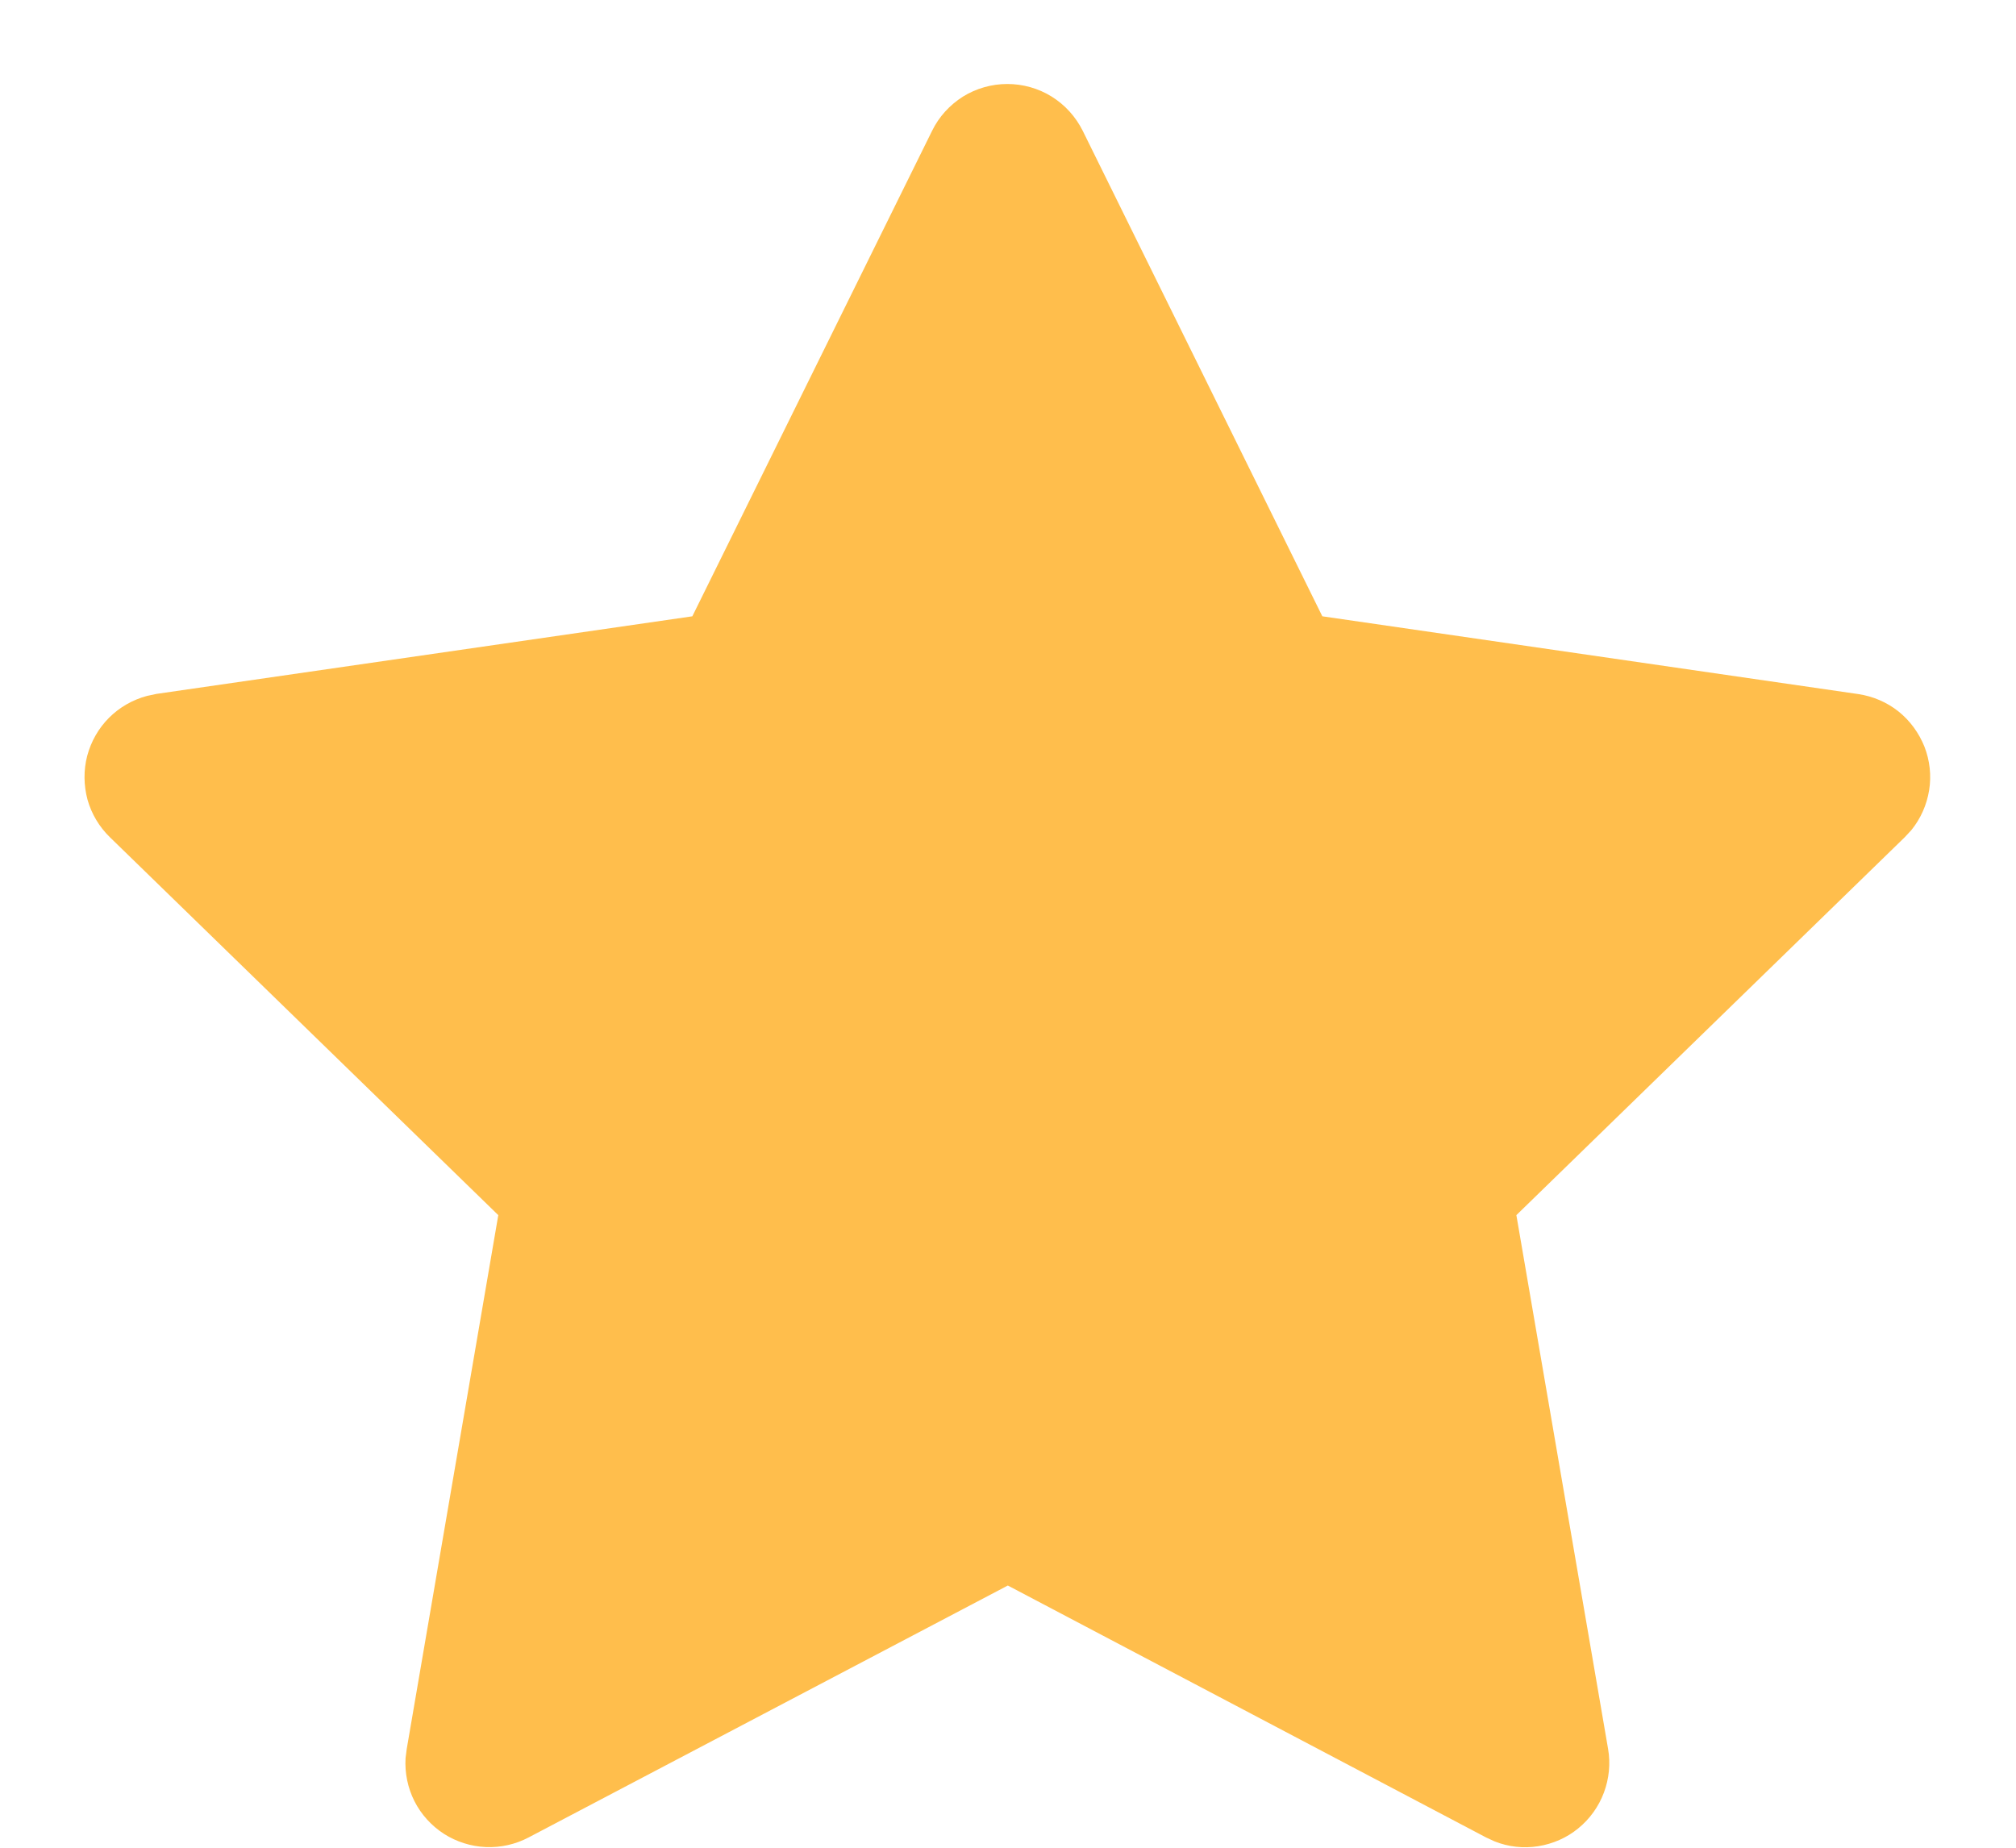
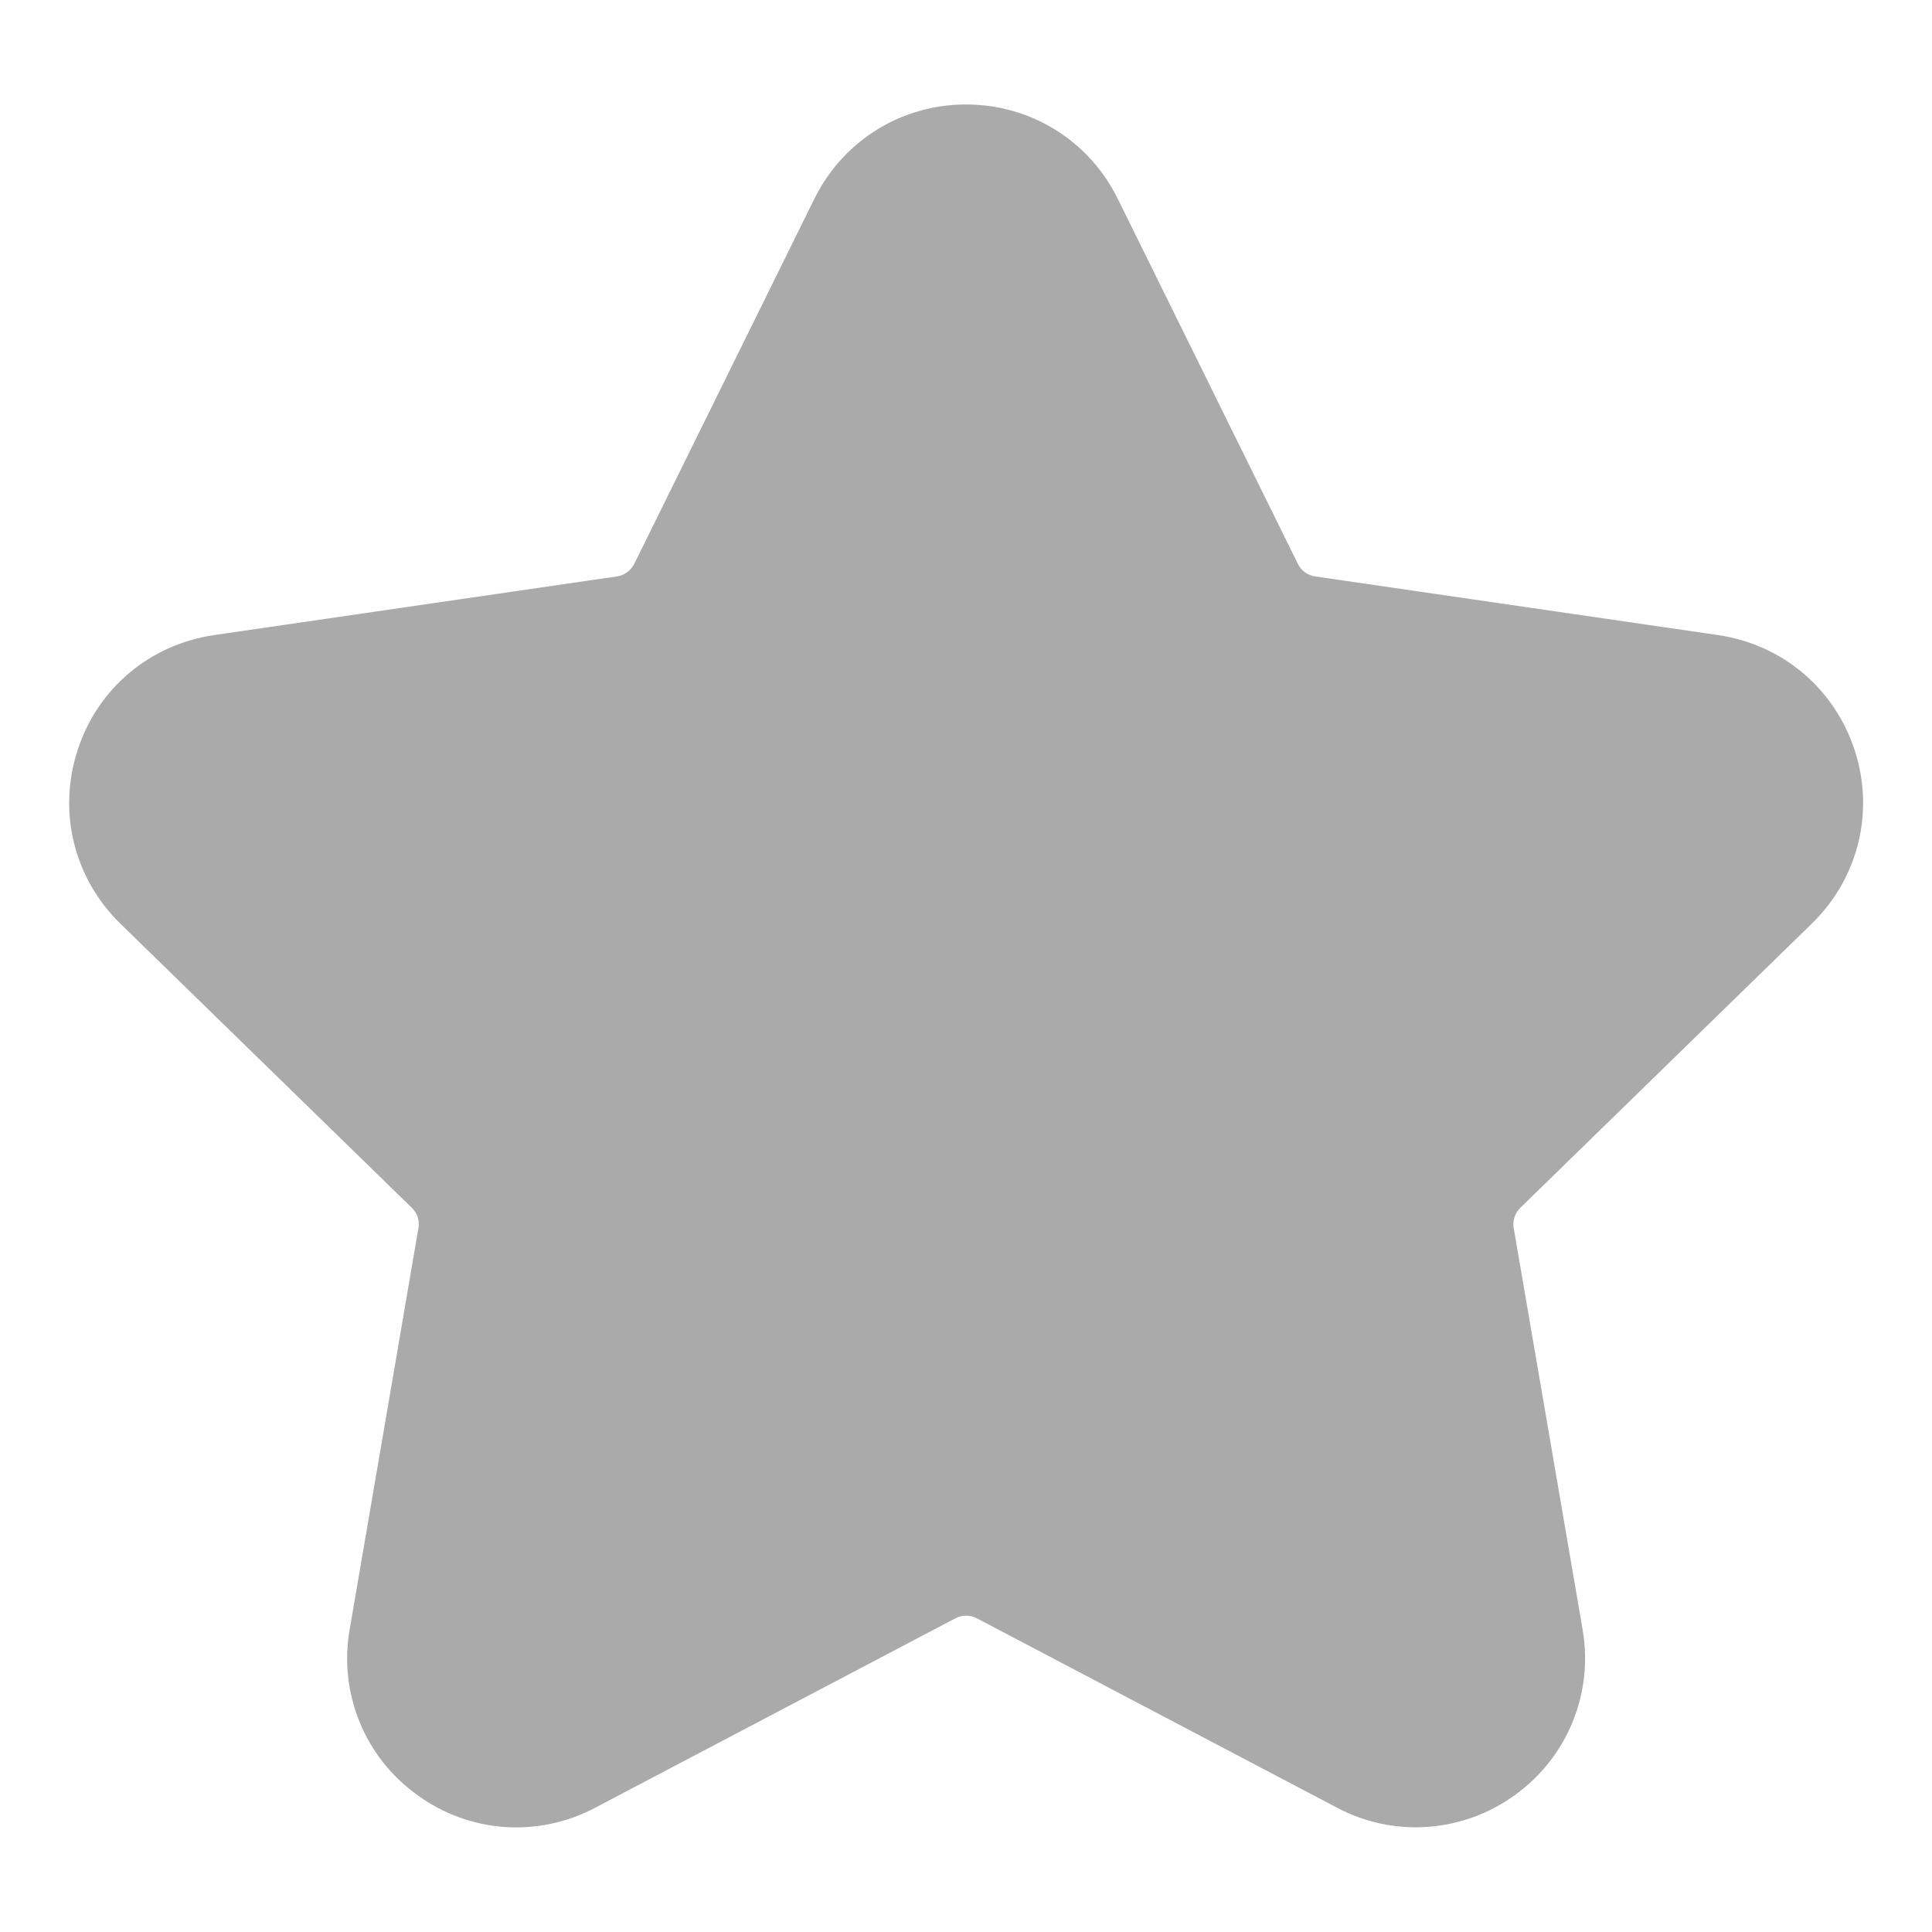
- <svg xmlns="http://www.w3.org/2000/svg" width="12" height="11" viewBox="0 0 12 11" fill="none">
-   <path d="M4.121 3.669L0.931 4.131L0.875 4.143C0.789 4.166 0.711 4.211 0.649 4.273C0.586 4.336 0.542 4.414 0.519 4.5C0.497 4.585 0.498 4.675 0.521 4.761C0.545 4.846 0.591 4.923 0.655 4.985L2.966 7.234L2.421 10.412L2.414 10.467C2.409 10.555 2.427 10.644 2.467 10.723C2.507 10.802 2.568 10.869 2.642 10.917C2.717 10.965 2.803 10.992 2.891 10.996C2.98 11 3.068 10.98 3.146 10.939L5.999 9.439L8.846 10.939L8.896 10.962C8.978 10.995 9.068 11.005 9.156 10.991C9.243 10.977 9.326 10.941 9.394 10.885C9.463 10.829 9.516 10.755 9.547 10.672C9.578 10.589 9.587 10.499 9.572 10.412L9.026 7.234L11.338 4.984L11.377 4.942C11.433 4.873 11.469 4.791 11.483 4.704C11.497 4.617 11.487 4.527 11.455 4.445C11.422 4.363 11.369 4.29 11.3 4.235C11.231 4.18 11.148 4.145 11.061 4.132L7.871 3.669L6.445 0.779C6.403 0.695 6.34 0.625 6.26 0.575C6.181 0.526 6.089 0.5 5.996 0.5C5.903 0.5 5.811 0.526 5.732 0.575C5.653 0.625 5.589 0.695 5.548 0.779L4.121 3.669Z" fill="#FFBE4C" />
+ <svg xmlns="http://www.w3.org/2000/svg" width="14" height="14" viewBox="0 0 14 14" fill="none">
+   <path d="M13.129 6.693C13.466 6.365 13.585 5.884 13.44 5.437C13.294 4.989 12.915 4.67 12.45 4.602L9.53 4.177C9.503 4.173 9.478 4.163 9.456 4.147C9.434 4.131 9.417 4.11 9.405 4.086L8.1 1.441C7.892 1.019 7.47 0.757 7 0.757C6.53 0.757 6.109 1.02 5.901 1.441L4.596 4.086C4.584 4.11 4.566 4.131 4.544 4.147C4.522 4.163 4.497 4.174 4.47 4.177L1.552 4.602C1.086 4.67 0.706 4.989 0.562 5.437C0.417 5.884 0.536 6.365 0.872 6.693L2.984 8.752C3.024 8.791 3.042 8.846 3.032 8.9L2.534 11.807C2.494 12.032 2.519 12.264 2.605 12.476C2.691 12.689 2.836 12.872 3.022 13.006C3.206 13.141 3.425 13.222 3.653 13.239C3.882 13.255 4.11 13.207 4.312 13.1L6.923 11.727C6.947 11.714 6.974 11.708 7.001 11.708C7.028 11.708 7.055 11.714 7.079 11.727L9.69 13.1C9.892 13.207 10.12 13.255 10.348 13.238C10.576 13.221 10.795 13.141 10.98 13.006C11.165 12.872 11.31 12.689 11.396 12.477C11.483 12.264 11.507 12.032 11.468 11.807L10.969 8.9C10.964 8.873 10.966 8.846 10.975 8.82C10.983 8.794 10.998 8.771 11.017 8.752L13.129 6.693Z" fill="#AAAAAA" />
</svg>
